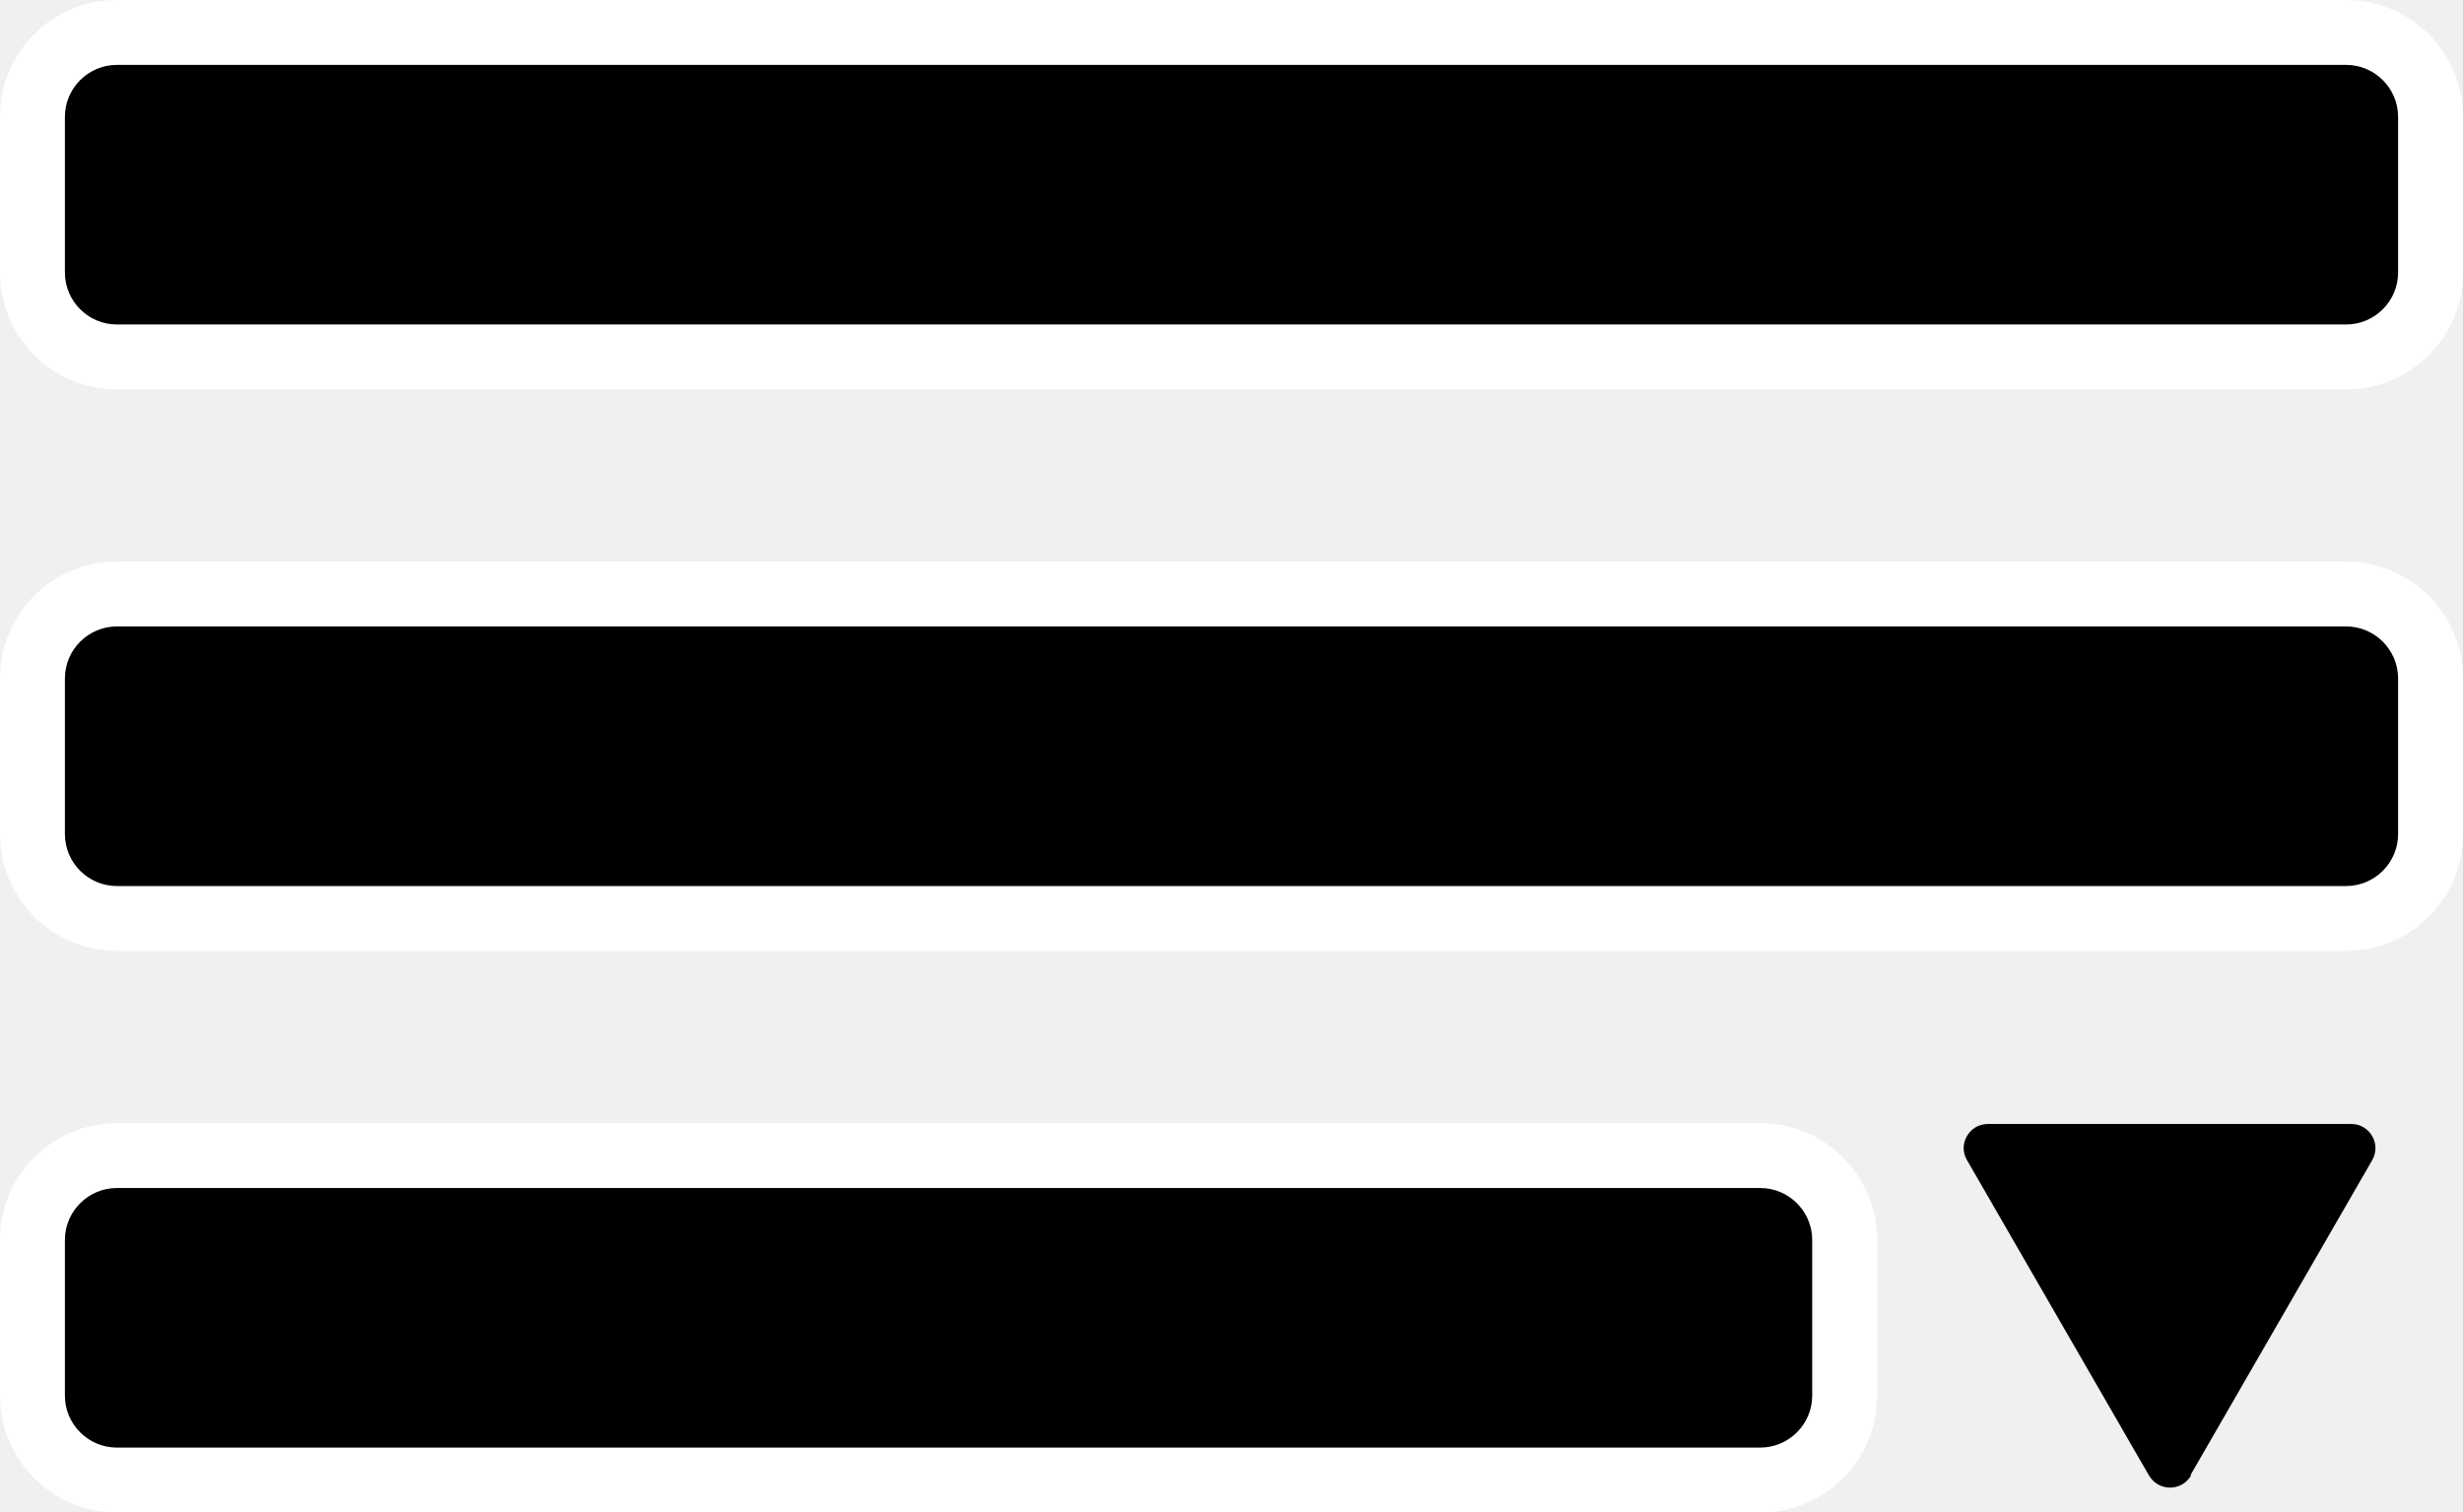
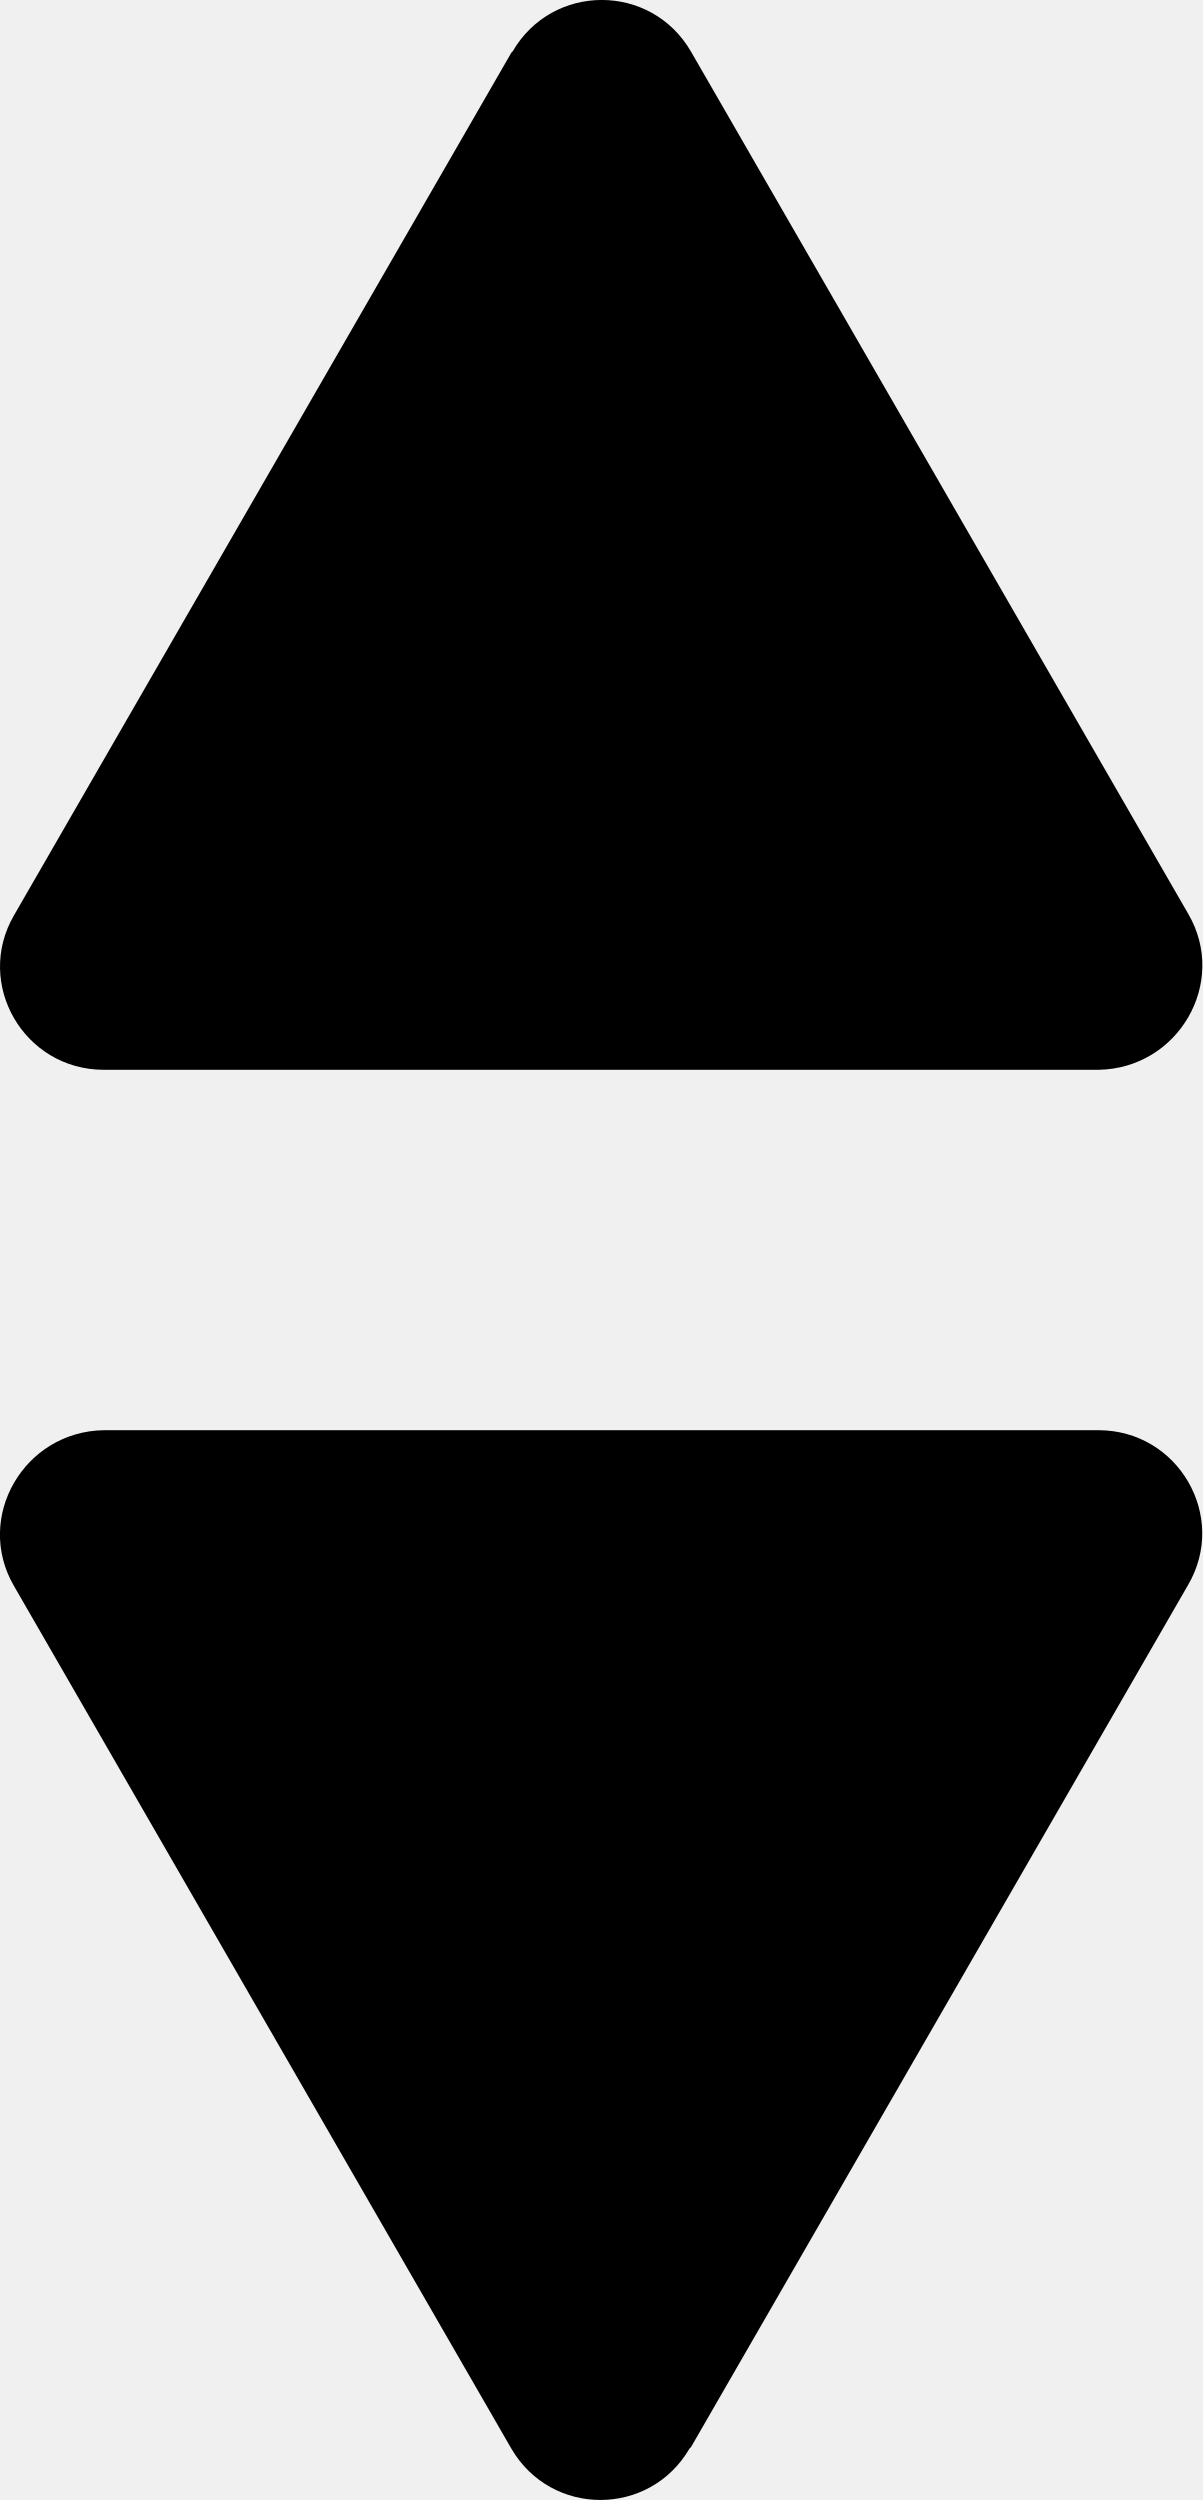
- <svg xmlns="http://www.w3.org/2000/svg" id="Layer_2" data-name="Layer 2" viewBox="0 0 28.46 17.47">
-   <defs>
-     <style>
-       .cls-1 {
-         fill: #fff;
-       }
-     </style>
-   </defs>
+ <svg xmlns="http://www.w3.org/2000/svg" id="Layer_2" data-name="Layer 2" viewBox="0 0 169.39 352.24">
  <g id="Layer_1-2" data-name="Layer 1">
-     <g>
-       <g>
-         <path d="m1.35.38h25.76c.54,0,.97.43.97.97v1.8c0,.54-.44.97-.97.97H1.35c-.54,0-.97-.44-.97-.97v-1.79C.38.81.81.38,1.35.38Z" />
-         <path class="cls-1" d="m27.11.75c.33,0,.6.27.6.6v1.8c0,.33-.27.6-.6.6H1.35c-.33,0-.6-.27-.6-.6v-1.8c0-.33.27-.6.6-.6h25.76m0-.75H1.35C.6,0,0,.6,0,1.35v1.8c0,.74.6,1.35,1.35,1.35h25.76c.74,0,1.35-.6,1.35-1.35v-1.8c0-.74-.6-1.35-1.35-1.35h0Z" />
+     <g id="Layer_1-2" data-name="Layer 1-2">
+       <g id="Buttons">
+         <path d="m97.34,344.82l70.07-121.53c5.62-9.66-1.4-21.78-12.65-21.78H14.62c-11.24.18-18.27,12.29-12.65,21.95l70.07,121.53c5.62,9.66,19.49,9.66,25.11,0l.18-.18Z" />
      </g>
-       <g>
-         <path d="m1.35,6.87h25.76c.54,0,.97.44.97.97v1.8c0,.54-.44.97-.97.97H1.35c-.54,0-.97-.44-.97-.97v-1.8c0-.54.43-.97.97-.97Z" />
-         <path class="cls-1" d="m27.11,7.24c.33,0,.6.27.6.6v1.8c0,.33-.27.6-.6.6H1.35c-.33,0-.6-.27-.6-.6v-1.8c0-.33.27-.6.6-.6h25.76m0-.75H1.35c-.74,0-1.35.6-1.35,1.35v1.8c0,.74.6,1.35,1.35,1.35h25.76c.74,0,1.35-.6,1.35-1.35v-1.8c0-.74-.6-1.35-1.35-1.35h0Z" />
+     </g>
+     <g id="Layer_1-2-2" data-name="Layer 1-2">
+       <g id="Buttons-2" data-name="Buttons">
+         <path d="m72.05,7.42L1.98,128.95c-5.62,9.66,1.4,21.78,12.65,21.78h140.15c11.24-.18,18.27-12.29,12.65-21.95L97.34,7.24c-5.62-9.66-19.49-9.66-25.11,0l-.18.18Z" />
      </g>
-       <g>
-         <rect x=".38" y="13.36" width="20.93" height="3.74" rx=".97" ry=".97" />
-         <path class="cls-1" d="m20.34,13.73c.33,0,.6.27.6.6v1.8c0,.33-.27.6-.6.6H1.35c-.33,0-.6-.27-.6-.6v-1.8c0-.33.27-.6.6-.6h18.99m0-.75H1.35c-.74,0-1.35.6-1.35,1.35v1.8c0,.74.6,1.35,1.35,1.35h18.99c.74,0,1.35-.6,1.35-1.35v-1.8c0-.74-.6-1.35-1.35-1.35h0Z" />
-       </g>
-       <path d="m25.31,17.05l2.1-3.64c.11-.19-.03-.42-.24-.42h-4.2c-.22,0-.35.24-.24.42l2.1,3.64c.11.19.38.19.49,0Z" />
    </g>
  </g>
</svg>
